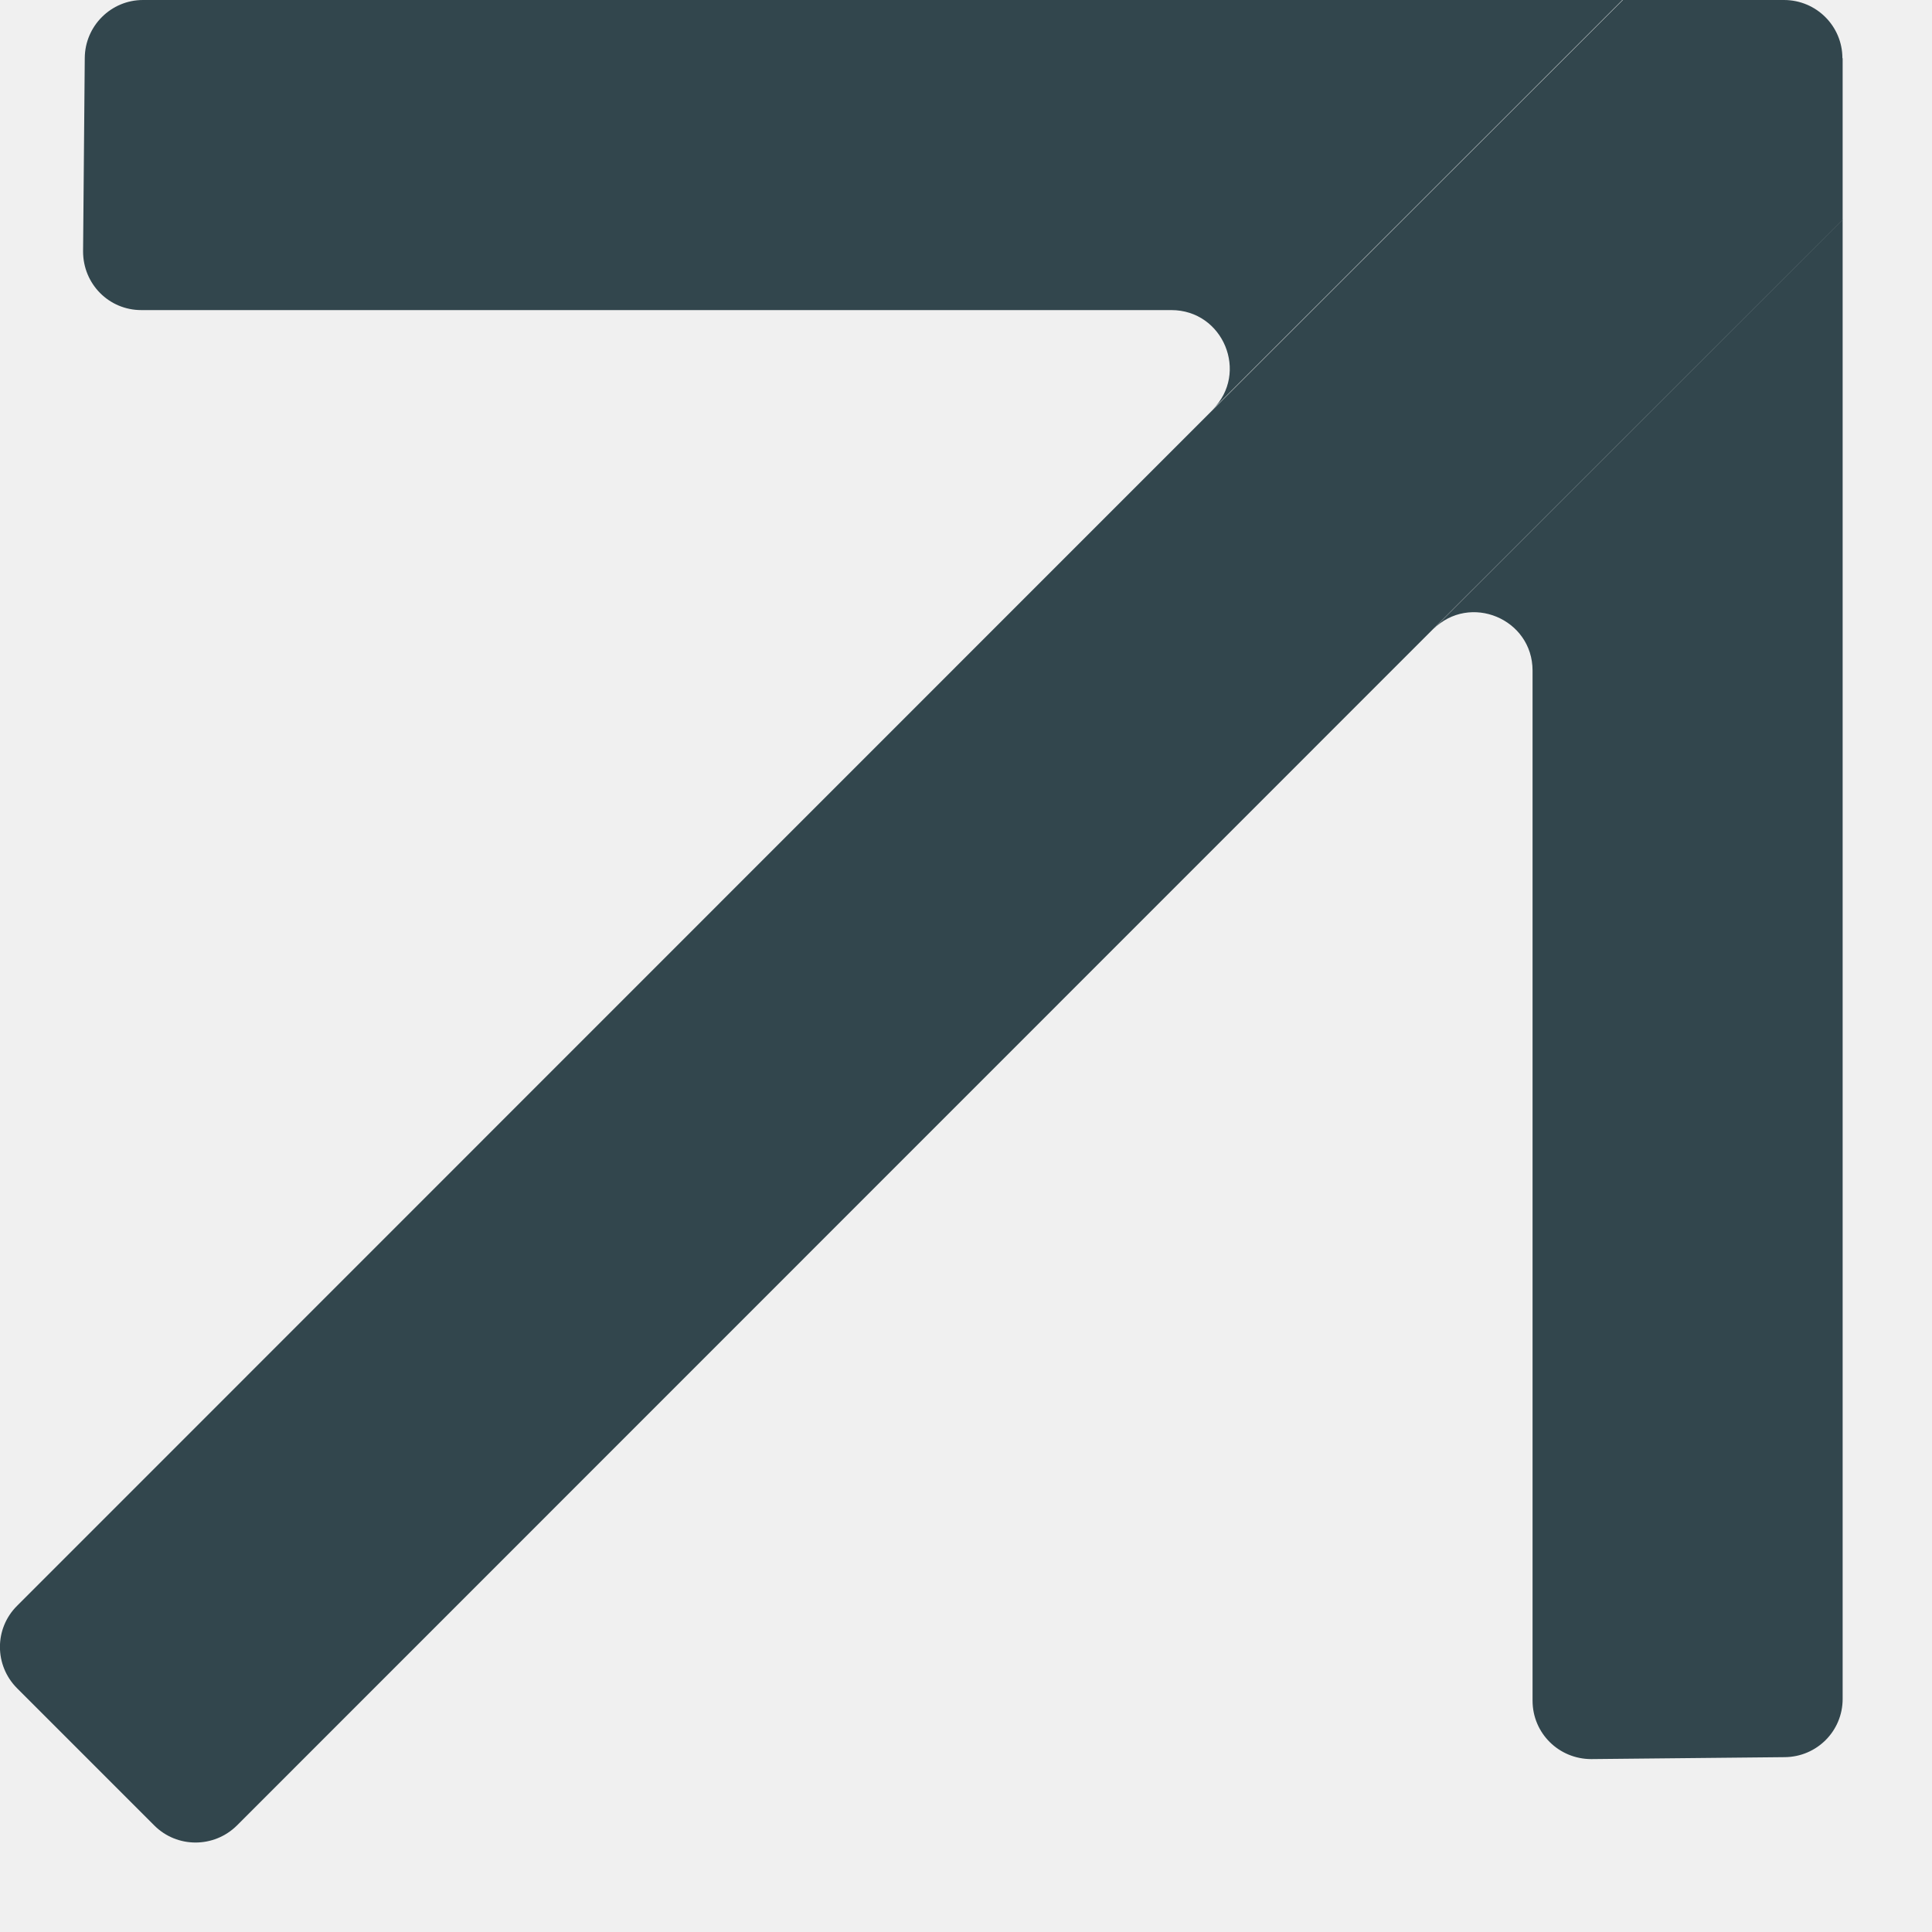
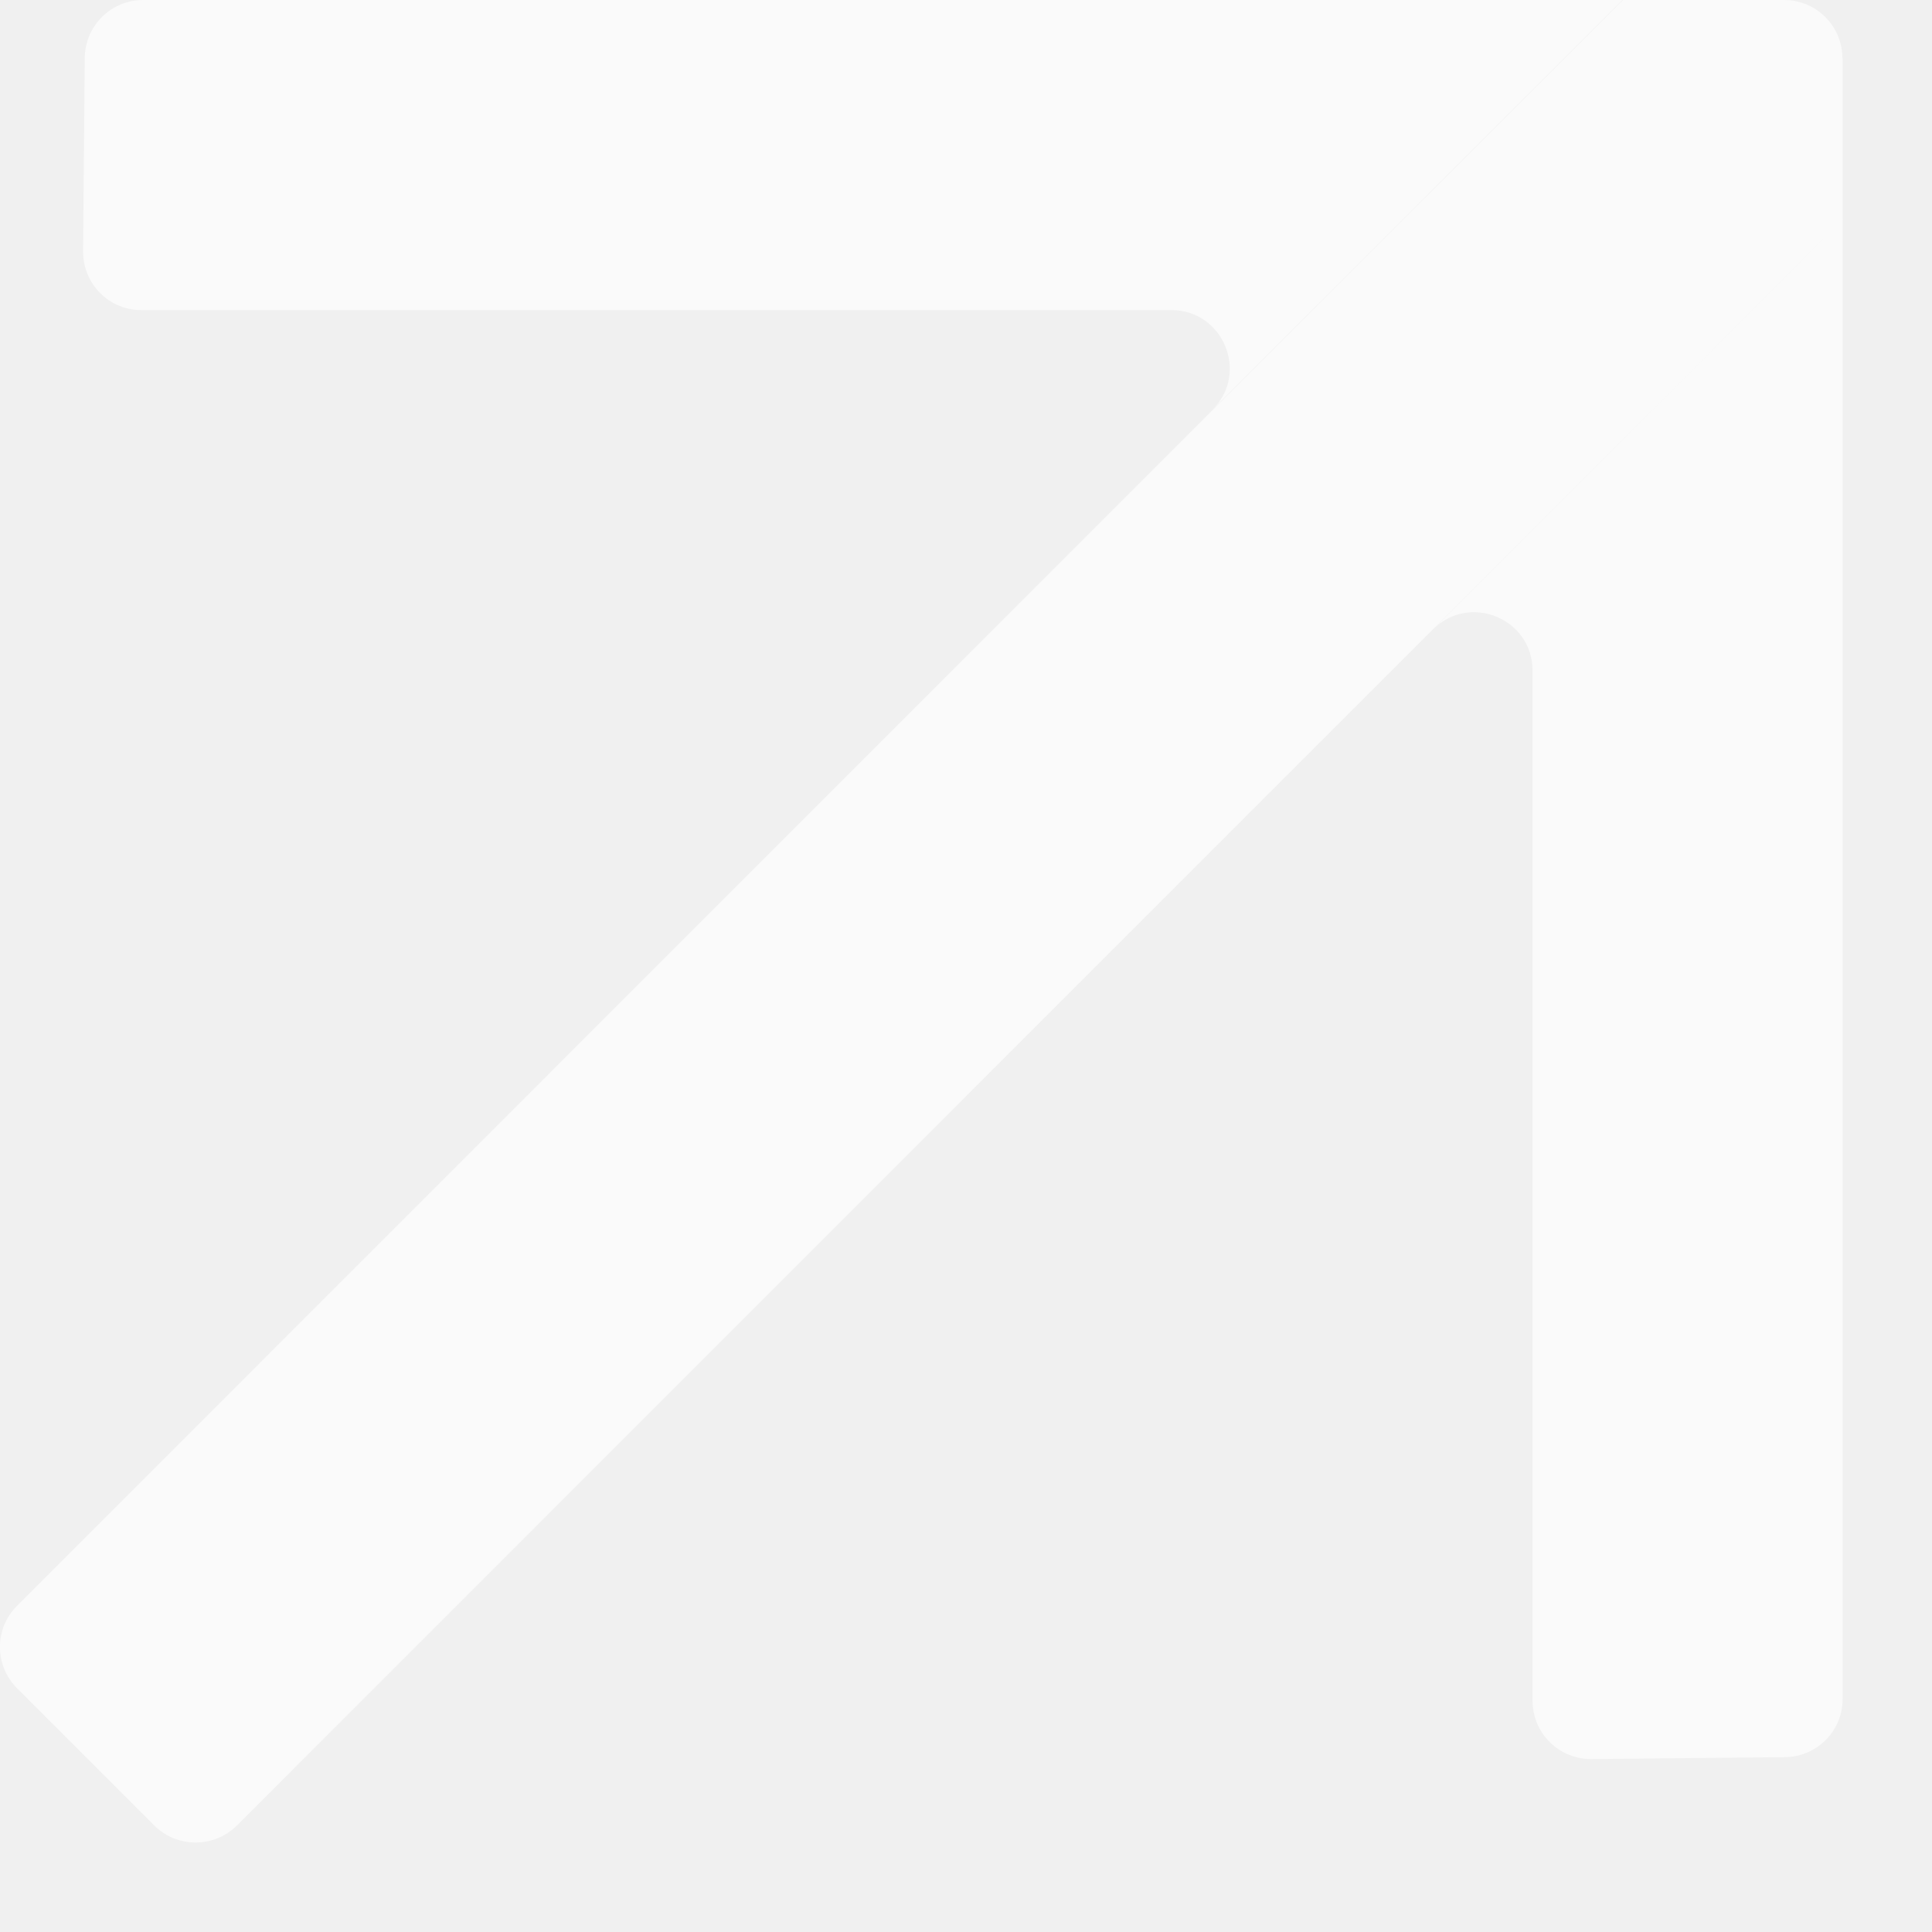
<svg xmlns="http://www.w3.org/2000/svg" width="8" height="8" viewBox="0 0 8 8" fill="none">
  <g clip-path="url(#clip0_3307_7463)">
-     <path d="M0.592 0C0.46 0 0.352 0.107 0.351 0.24L0.344 1.041C0.344 1.176 0.451 1.284 0.585 1.284H4.85C5.066 1.284 5.173 1.545 5.021 1.696L6.718 0H0.592Z" fill="#32464D" />
-     <path d="M7.629 0.241C7.629 0.108 7.521 0 7.387 0H6.72L5.023 1.696L4.655 2.064L0.071 6.649C-0.024 6.743 -0.024 6.896 0.071 6.991L0.639 7.559C0.733 7.653 0.886 7.653 0.981 7.559L5.933 2.606L7.63 0.91V0.241H7.629Z" fill="#32464D" />
-     <path d="M5.934 2.606C6.086 2.454 6.346 2.562 6.346 2.777V7.042C6.346 7.177 6.455 7.284 6.589 7.284L7.39 7.276C7.523 7.275 7.63 7.168 7.63 7.035V0.909L5.934 2.606V2.606Z" fill="#32464D" />
+     <path d="M0.592 0C0.46 0 0.352 0.107 0.351 0.24L0.344 1.041C0.344 1.176 0.451 1.284 0.585 1.284H4.85C5.066 1.284 5.173 1.545 5.021 1.696L6.718 0H0.592Z" fill="#fafafa" />
+     <path d="M7.629 0.241C7.629 0.108 7.521 0 7.387 0H6.72L5.023 1.696L4.655 2.064L0.071 6.649C-0.024 6.743 -0.024 6.896 0.071 6.991L0.639 7.559C0.733 7.653 0.886 7.653 0.981 7.559L5.933 2.606L7.63 0.91V0.241H7.629Z" fill="#fafafa" />
+     <path d="M5.934 2.606C6.086 2.454 6.346 2.562 6.346 2.777V7.042C6.346 7.177 6.455 7.284 6.589 7.284L7.39 7.276C7.523 7.275 7.63 7.168 7.63 7.035V0.909L5.934 2.606V2.606Z" fill="#fafafa" />
  </g>
  <defs>
    <clipPath id="clip0_3307_7463">
      <rect width="7.63" height="7.63" fill="white" />
    </clipPath>
  </defs>
</svg>
